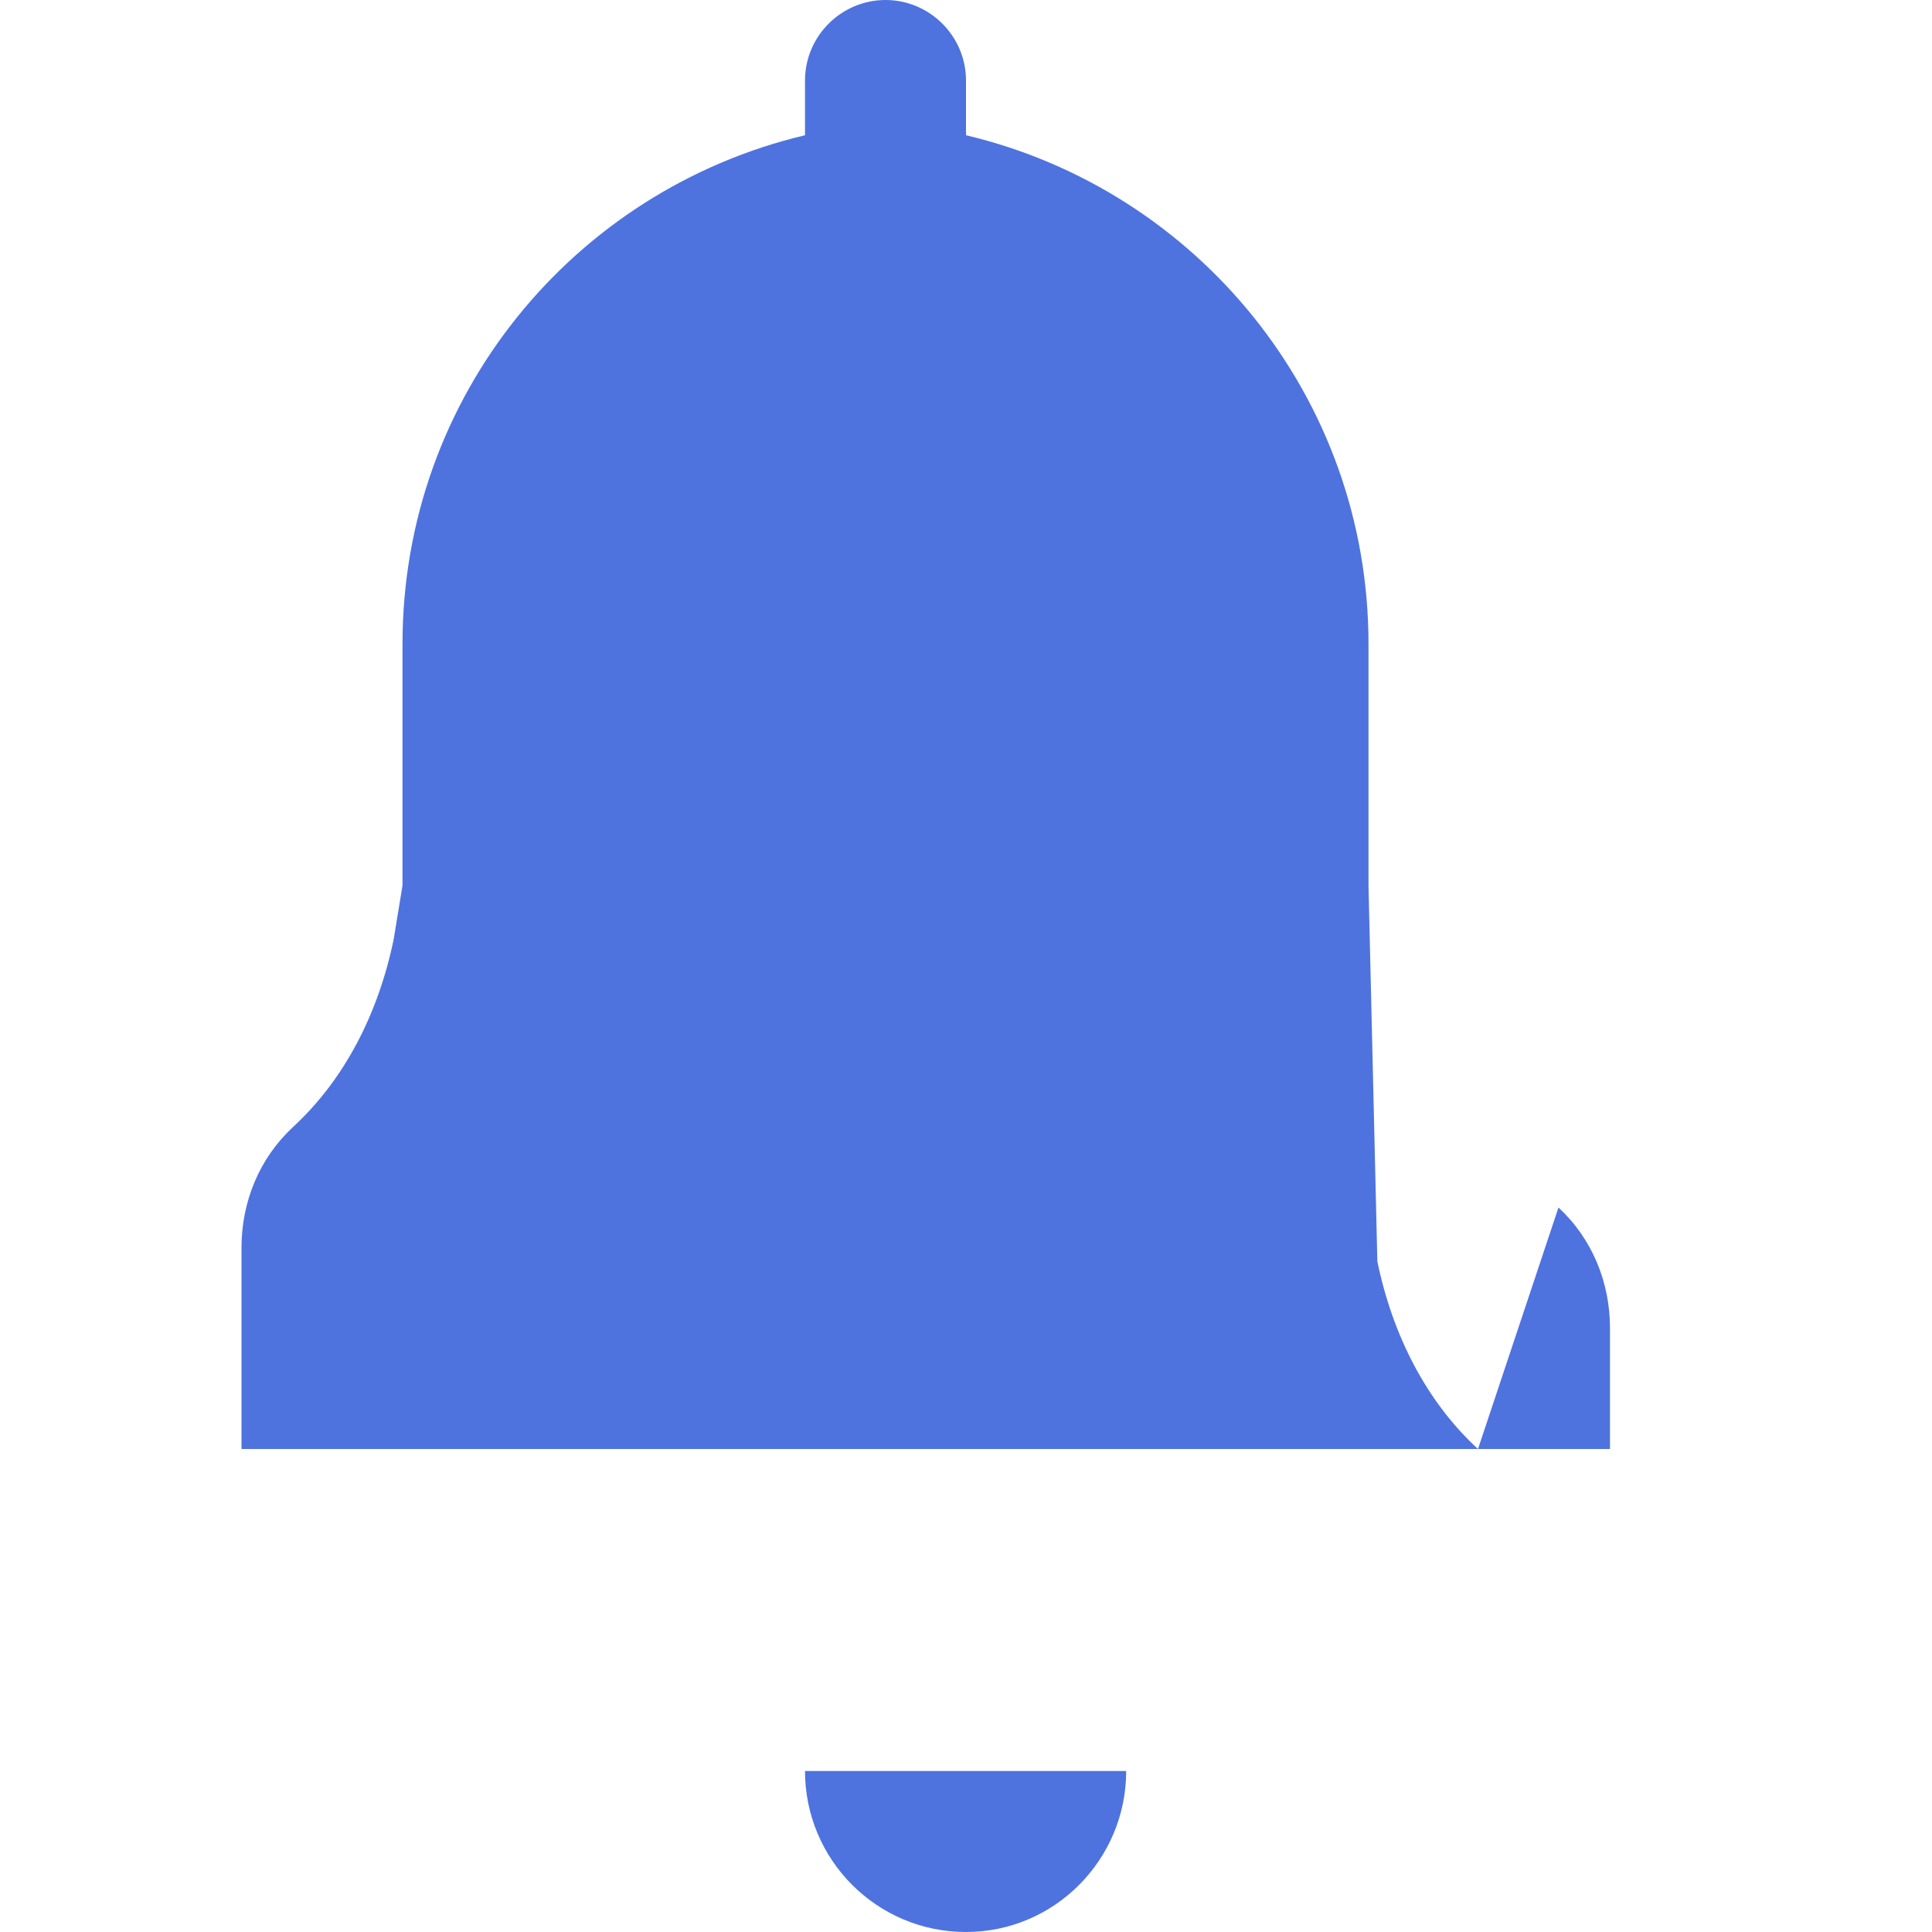
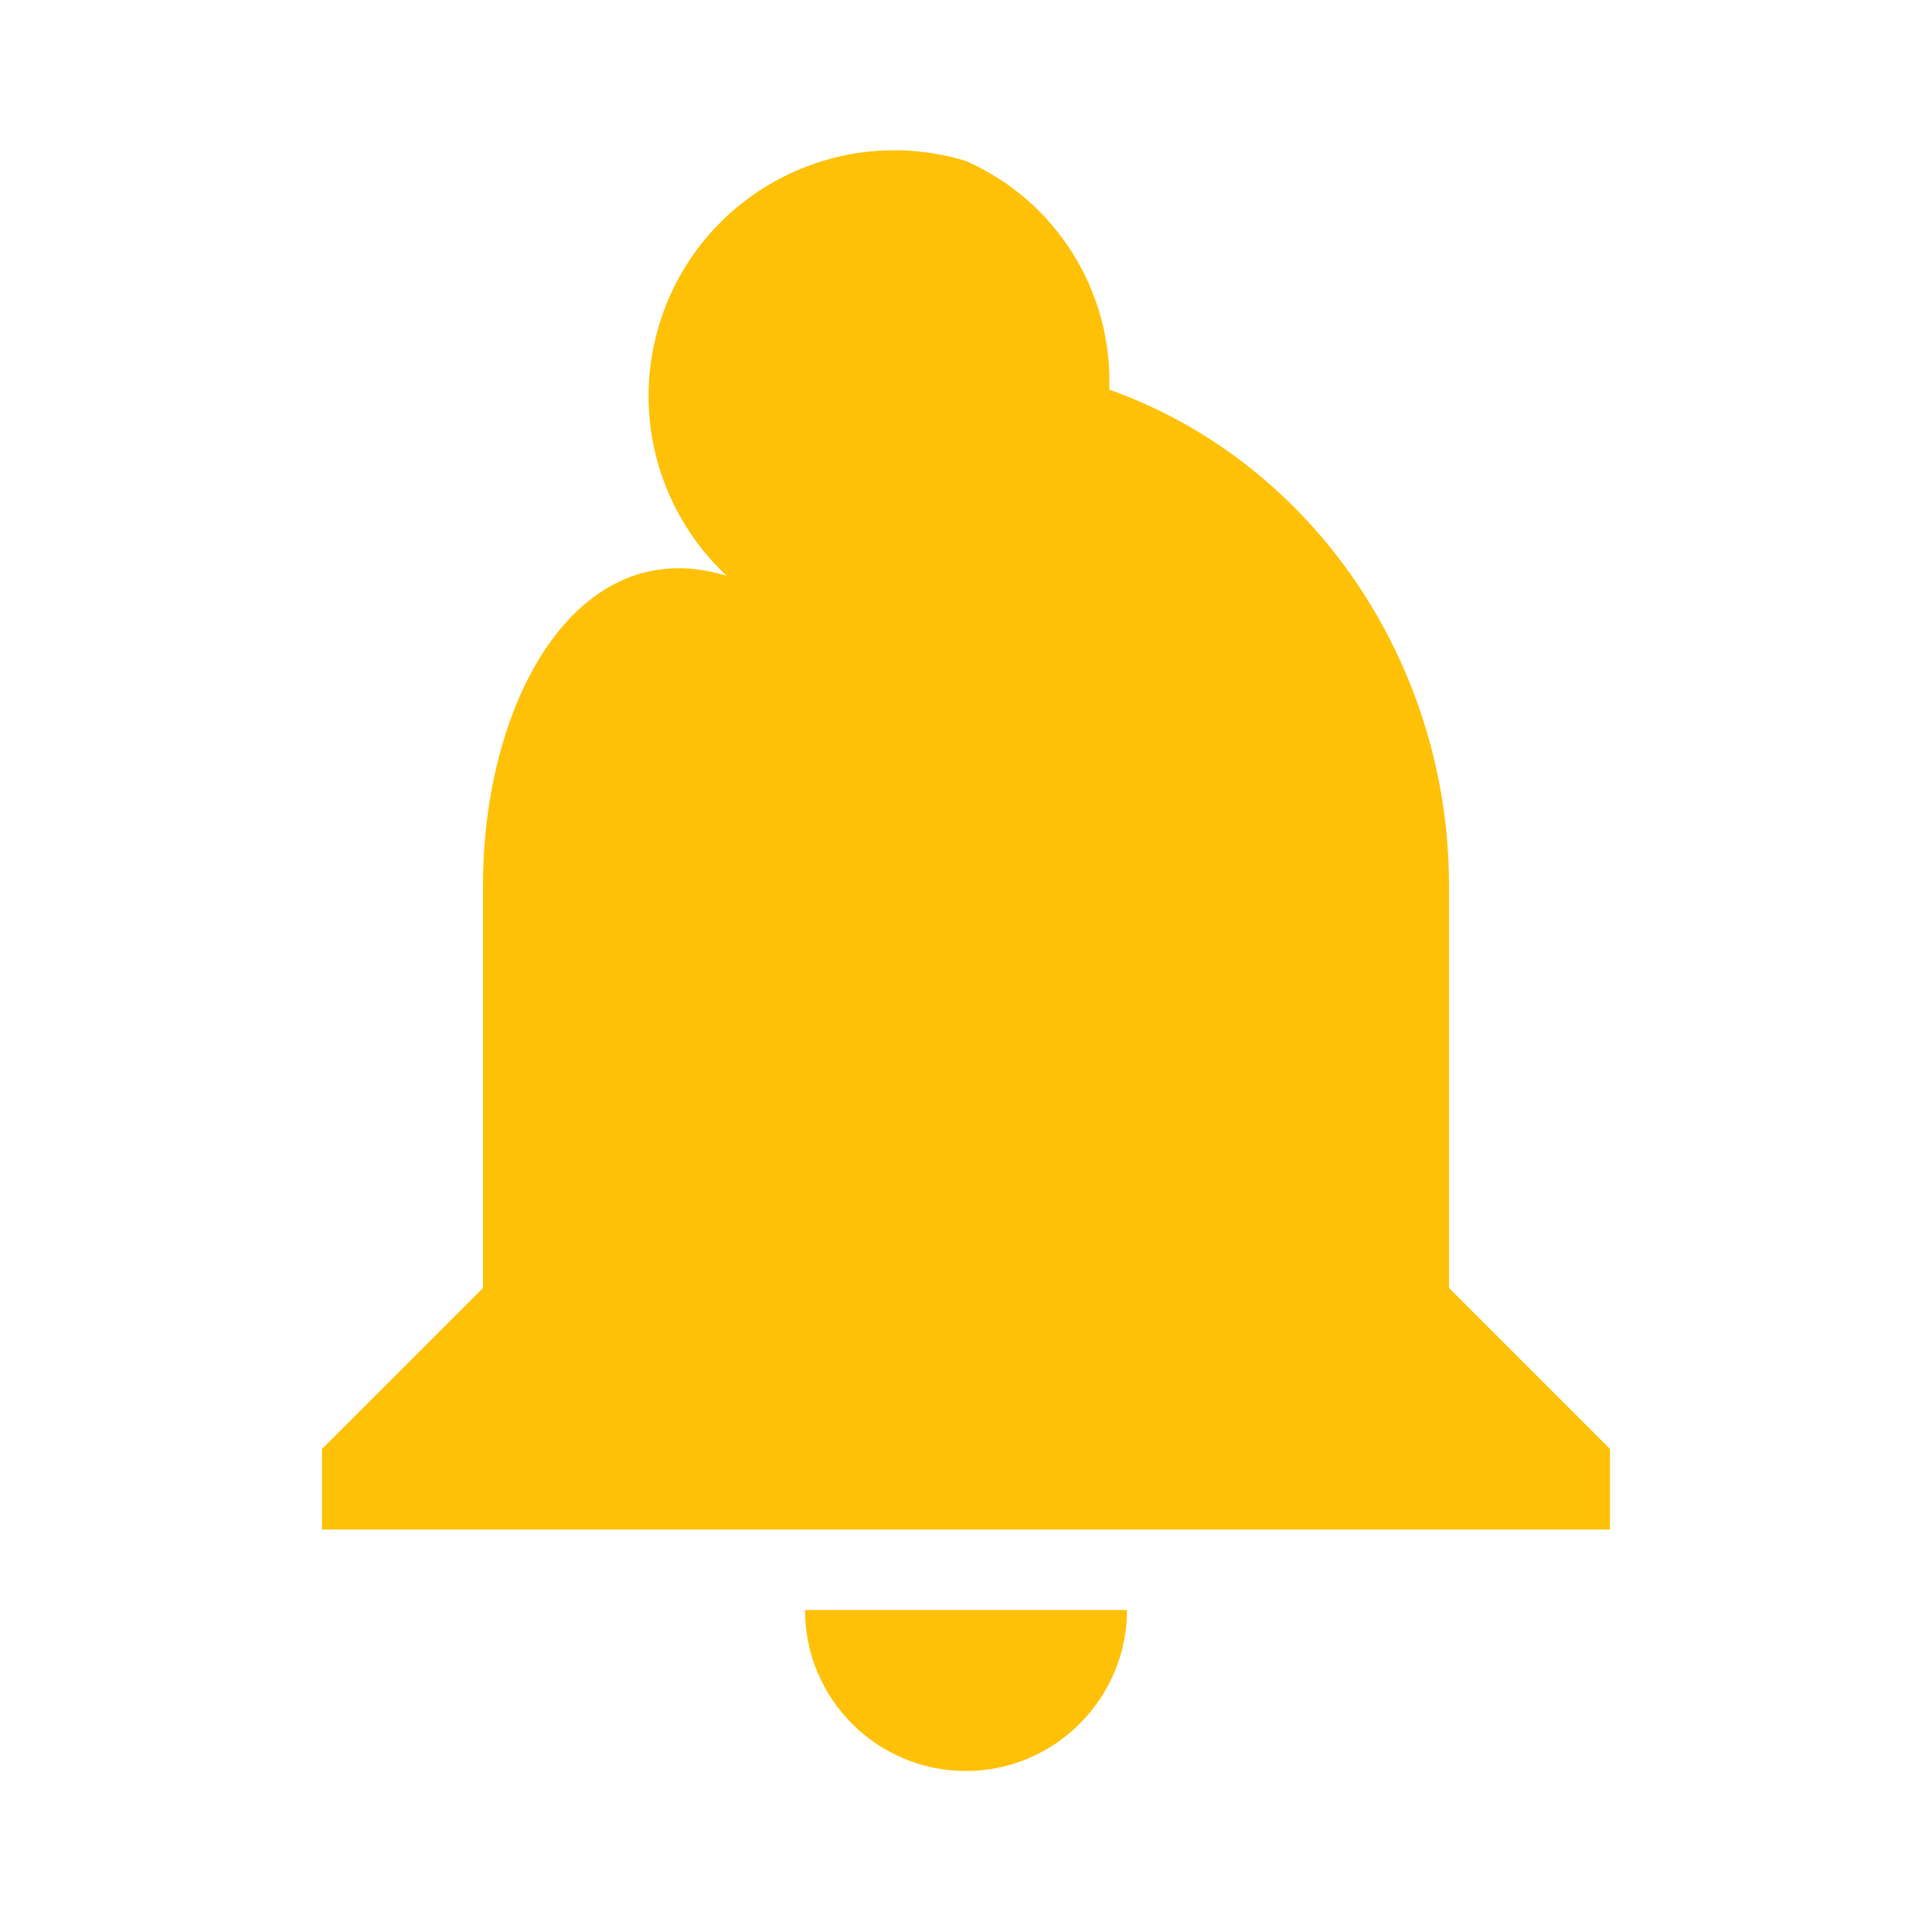
- <svg xmlns="http://www.w3.org/2000/svg" height="24" width="24" fill="#4e73df" viewBox="0 0 24 24">
-   <path d="M12 24c1.1 0 1.99-.9 1.99-2H10c0 1.1.89 2 2 2zm6.36-6c-.64-.59-1.06-1.41-1.25-2.33L17 11V8c0-3.07-2.13-5.64-5-6.32V1c0-.55-.45-1-1-1s-1 .45-1 1v.68C7.13 2.36 5 4.92 5 8v3l-.11.67c-.19.92-.61 1.74-1.25 2.33-.42.39-.64.93-.64 1.5V18h17v-1.5c0-.57-.22-1.11-.64-1.5z" />
+ <svg xmlns="http://www.w3.org/2000/svg" fill="#ffc107" height="24" viewBox="0 0 24 24" width="24">
+   <path d="M0 0h24v24H0V0z" fill="none" />
+   <path d="M12 22c1.1 0 2-.9 2-2h-4a2 2 0 002 2zm6-6v-5c0-2.76-1.69-5.26-4.22-6.16A2.99 2.99 0 0012 2a2.99 2.99 0 00-1.78 5.84C7.69 5.74 6 8.24 6 11v5l-2 2v1h16v-1l-2-2z" />
</svg>
